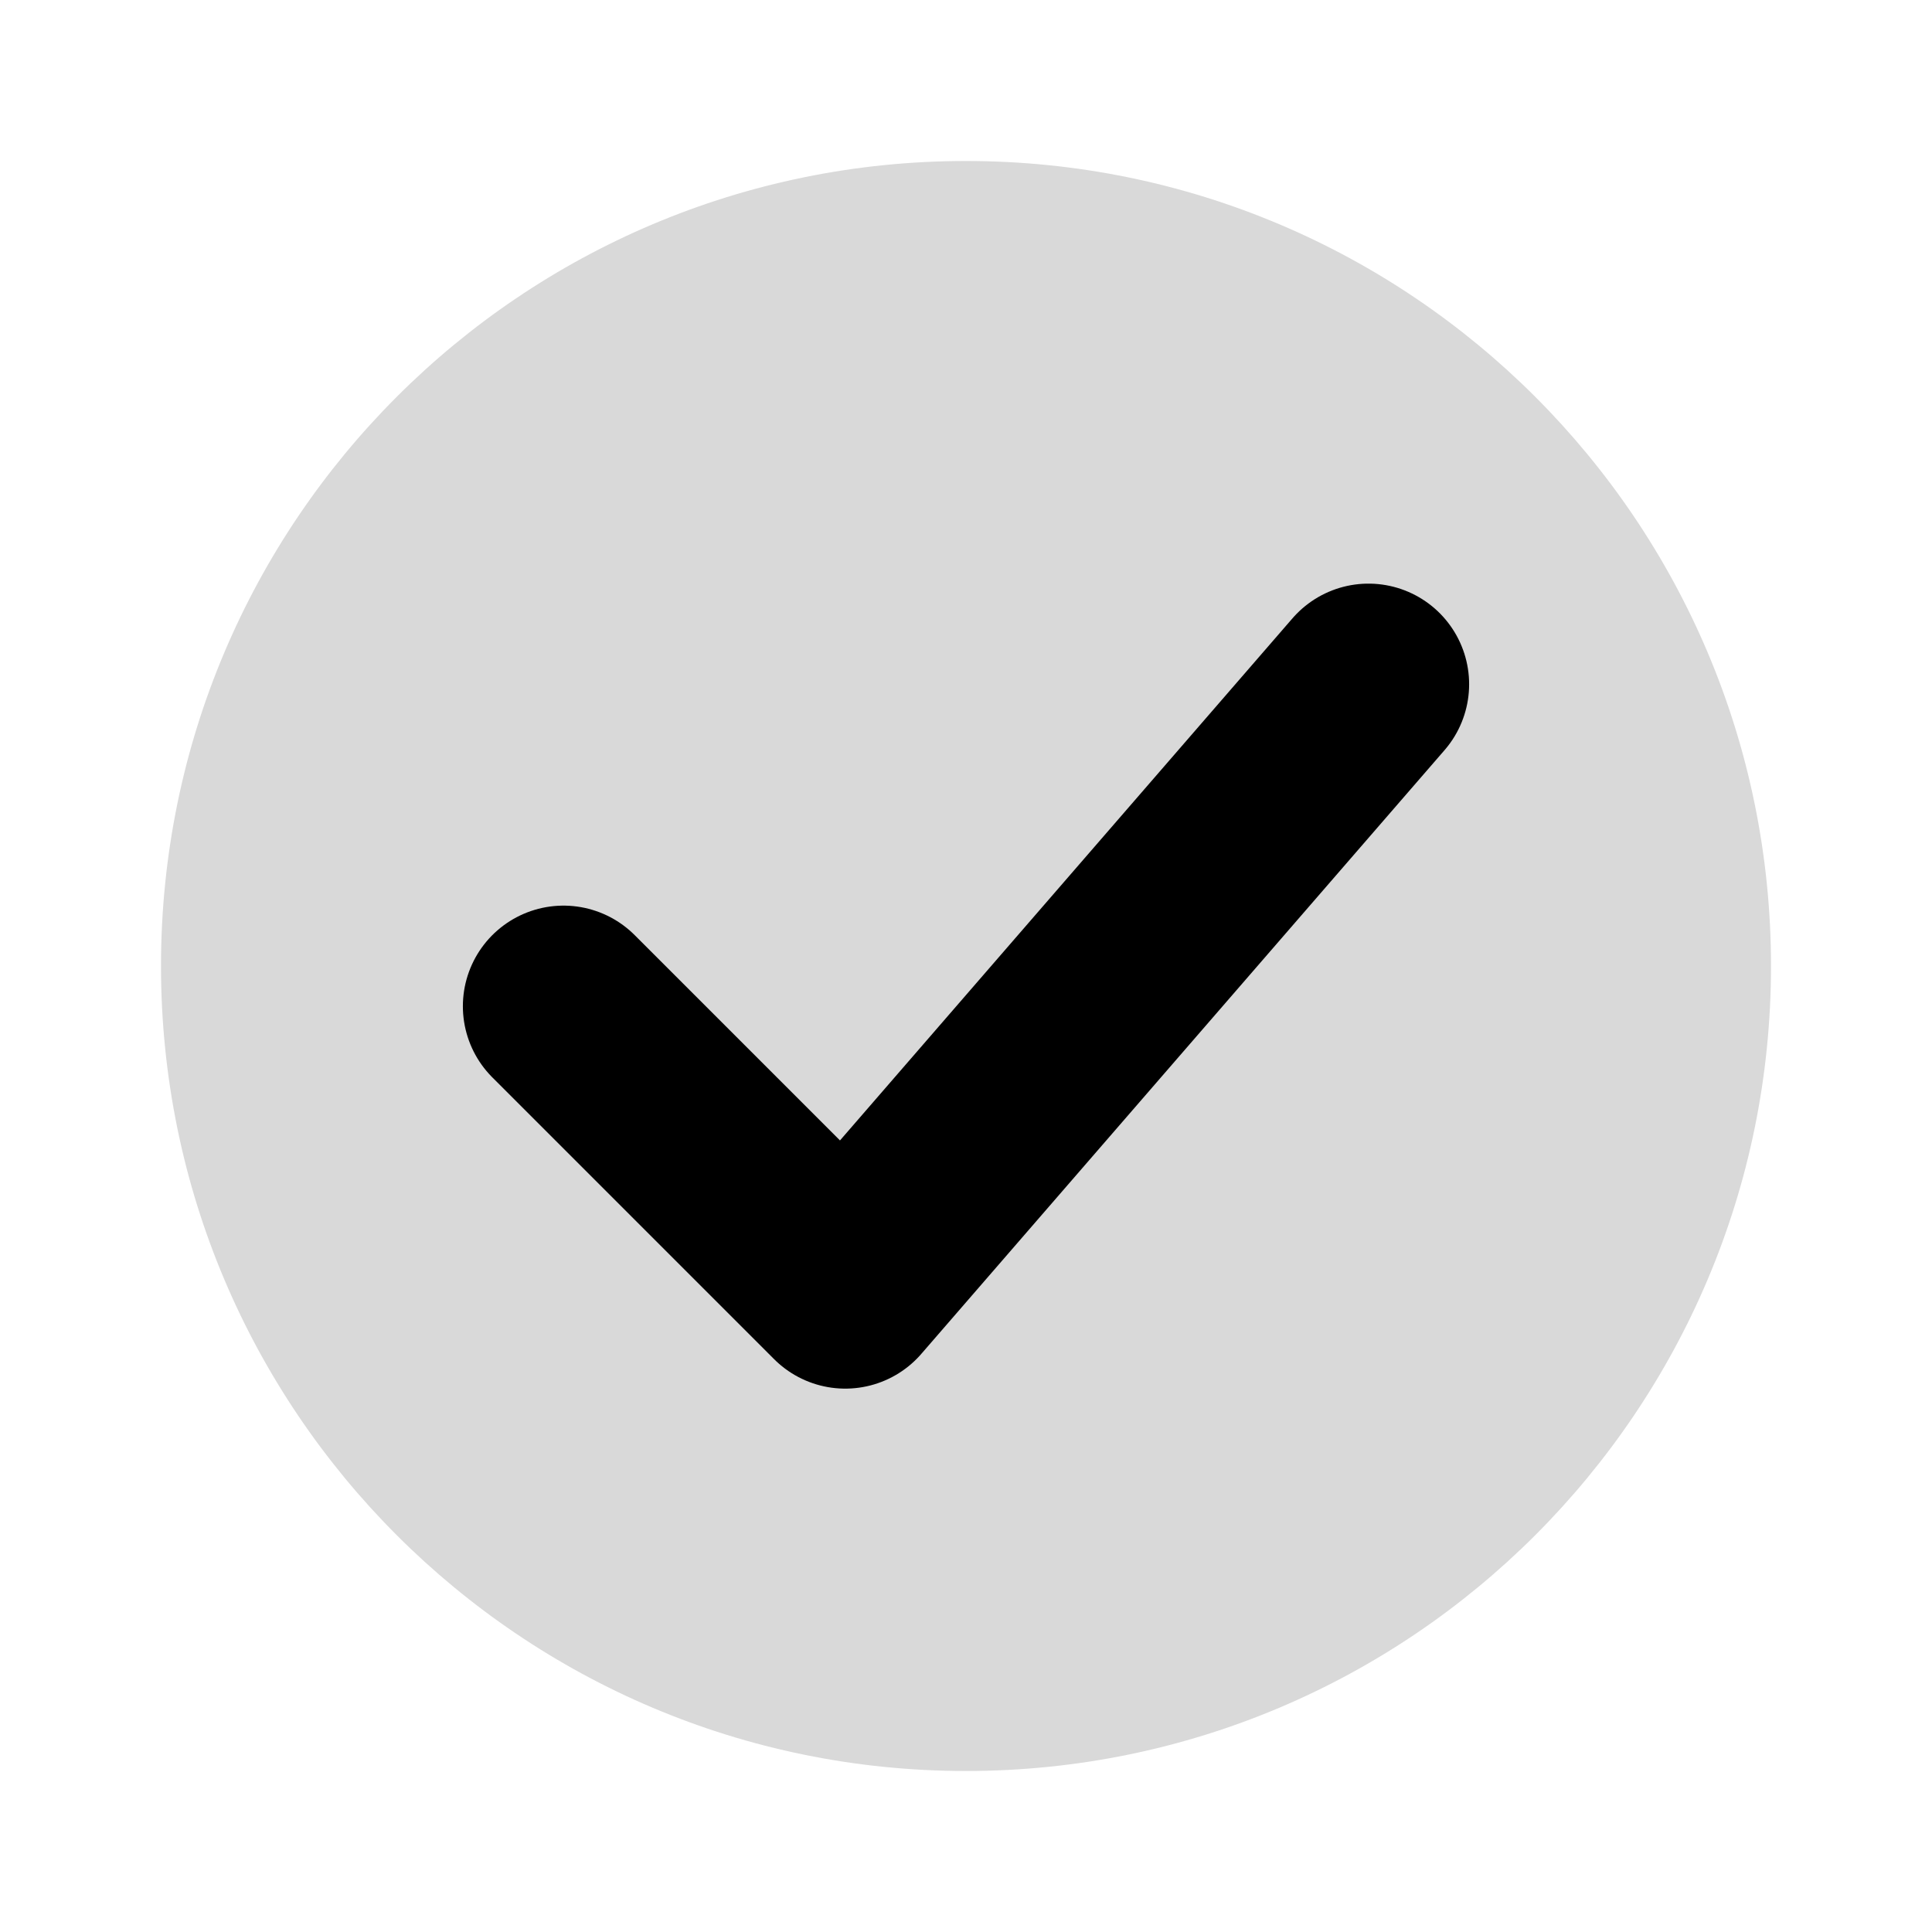
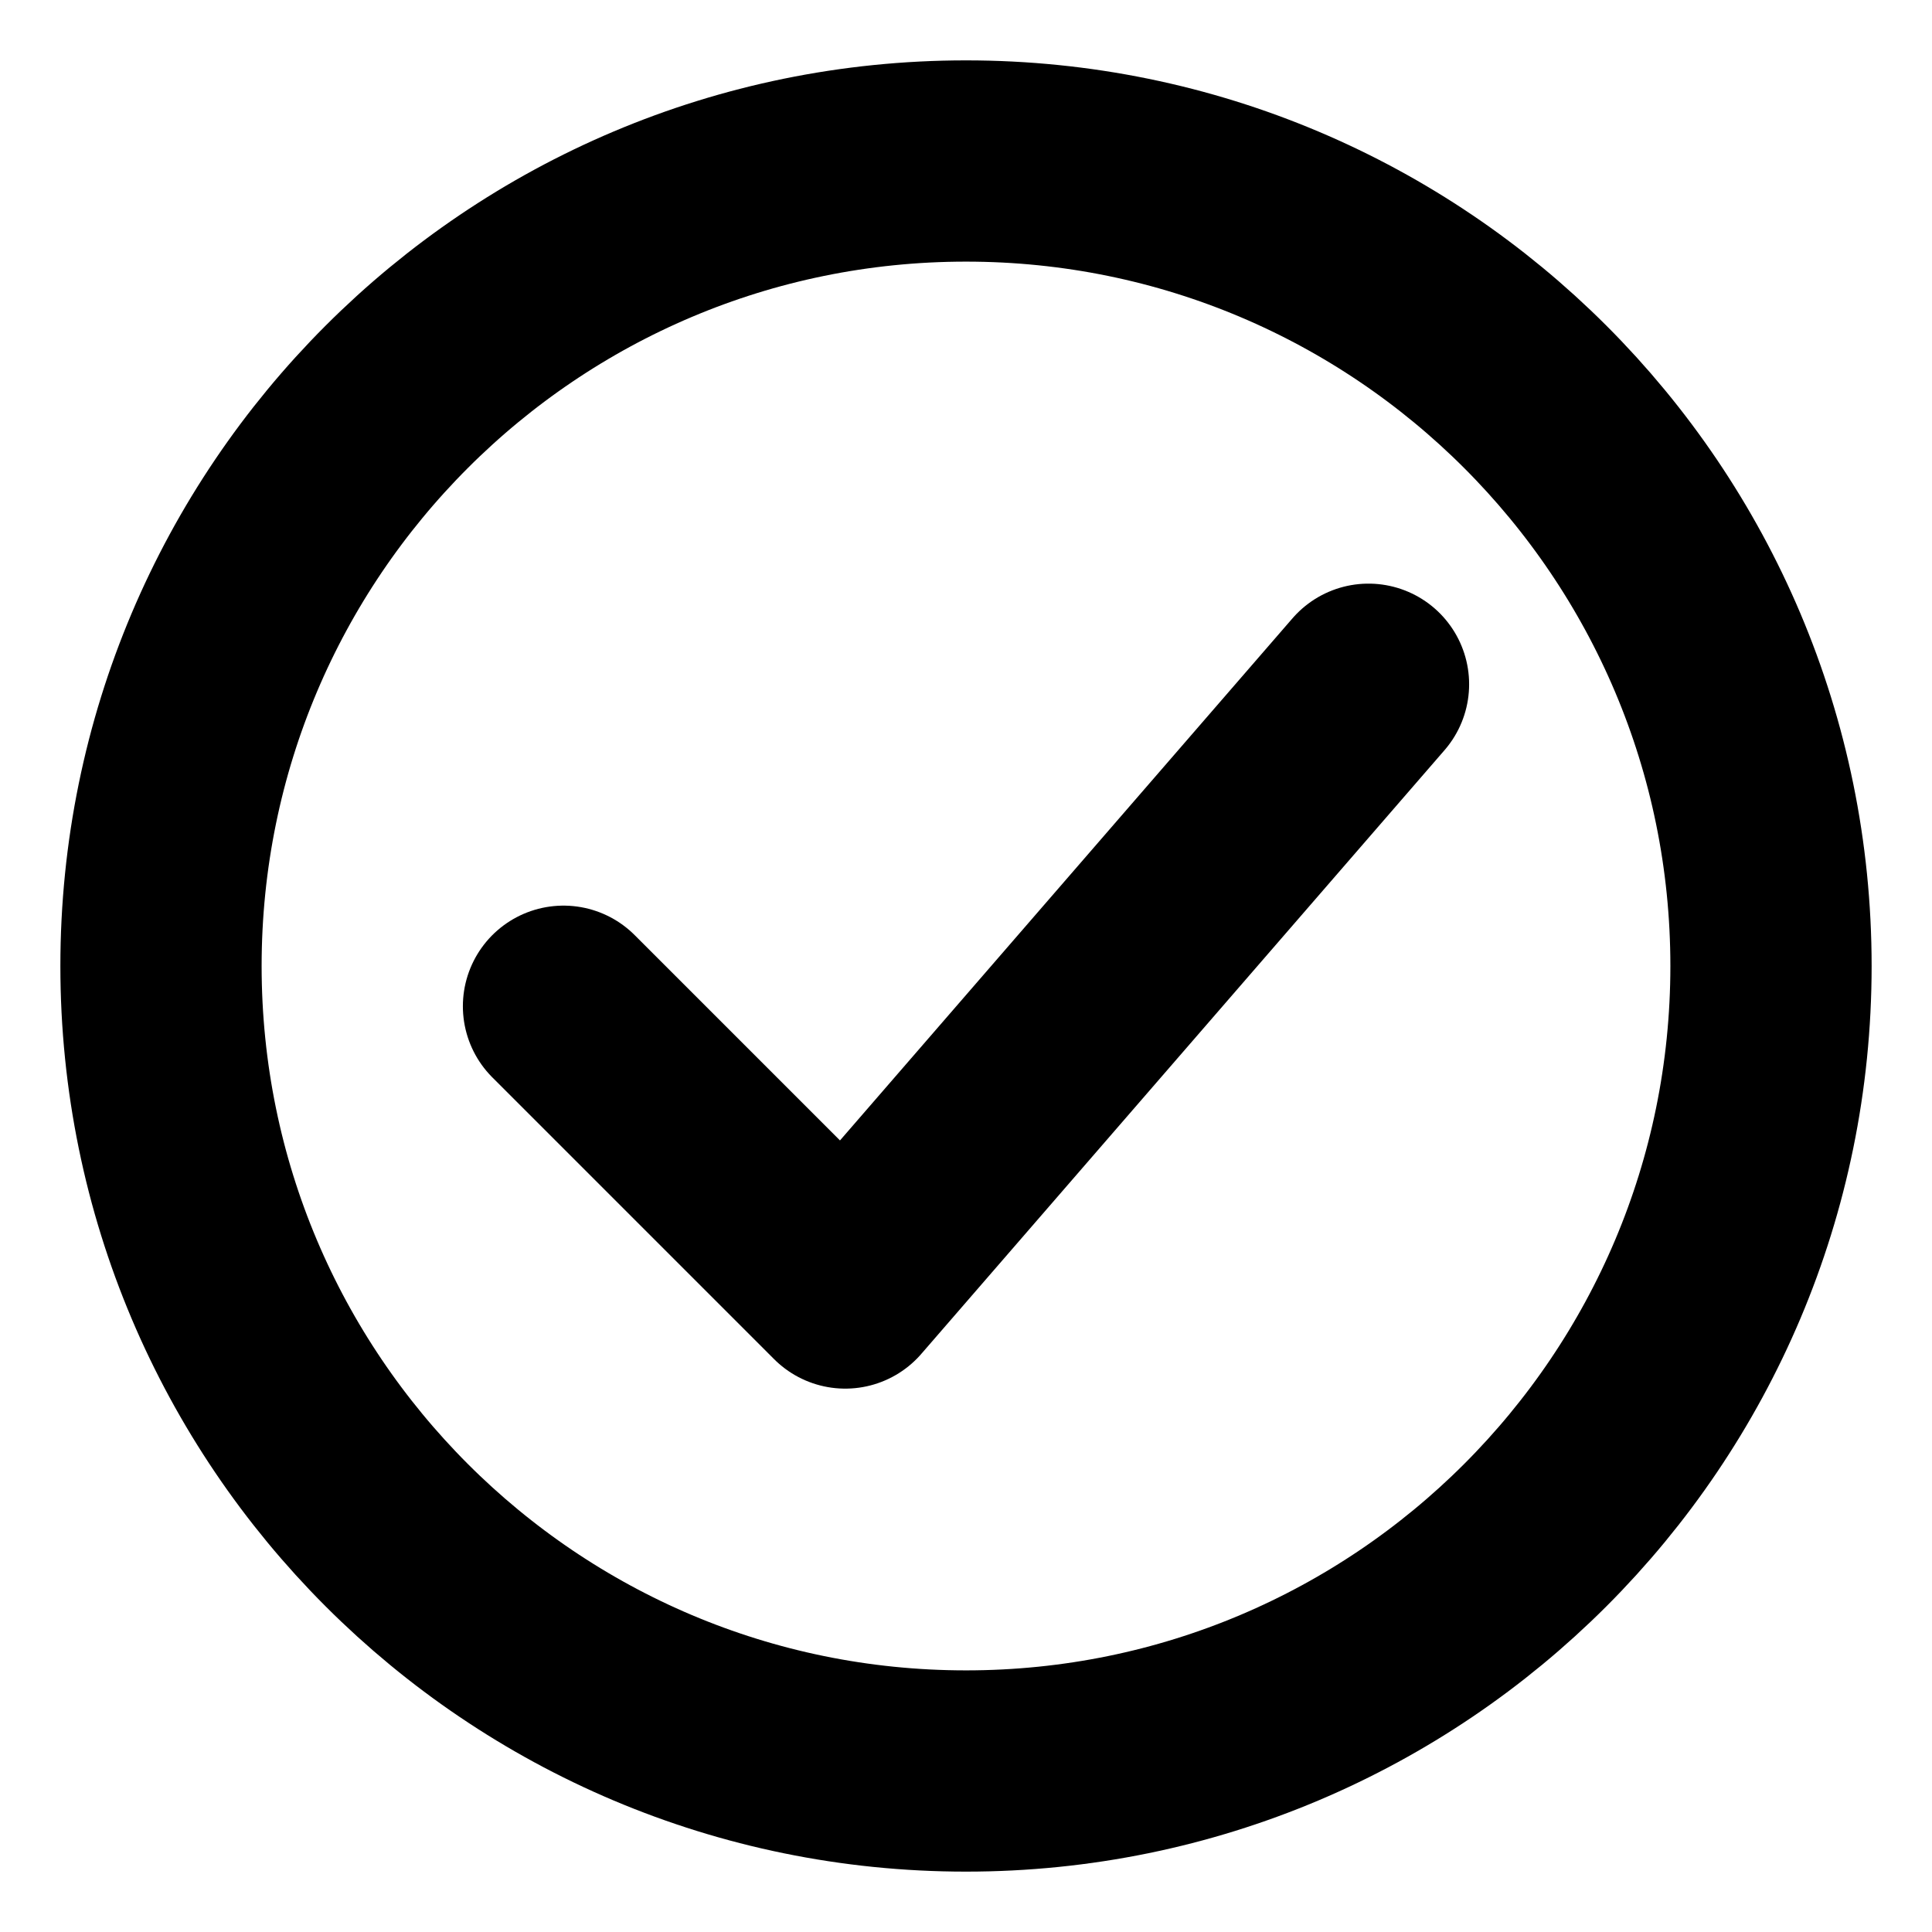
- <svg xmlns="http://www.w3.org/2000/svg" viewBox="0 0 24 24" aria-hidden="true">
-   <circle cx="12" cy="12" r="10" fill="currentColor" opacity="0.15" />
-   <path d="M7 12.5 L10.5 16 L17 8.5" fill="none" stroke="currentColor" stroke-width="2.5" stroke-linecap="round" stroke-linejoin="round" />
+ <svg xmlns="http://www.w3.org/2000/svg" id="Layer_1" version="1.1" viewBox="0 0 24 24">
+   <defs>
+     <style>
+       .st0 {
+         fill: none;
+         stroke: #000;
+         stroke-linecap: round;
+         stroke-linejoin: round;
+         stroke-width: 2.5px;
+       }
+     </style>
+   </defs>
+   <circle class="st0" cx="12" cy="12" r="10" />
+   <path class="st0" d="M7,12.5l3.5,3.5,6.5-7.5" />
</svg>
